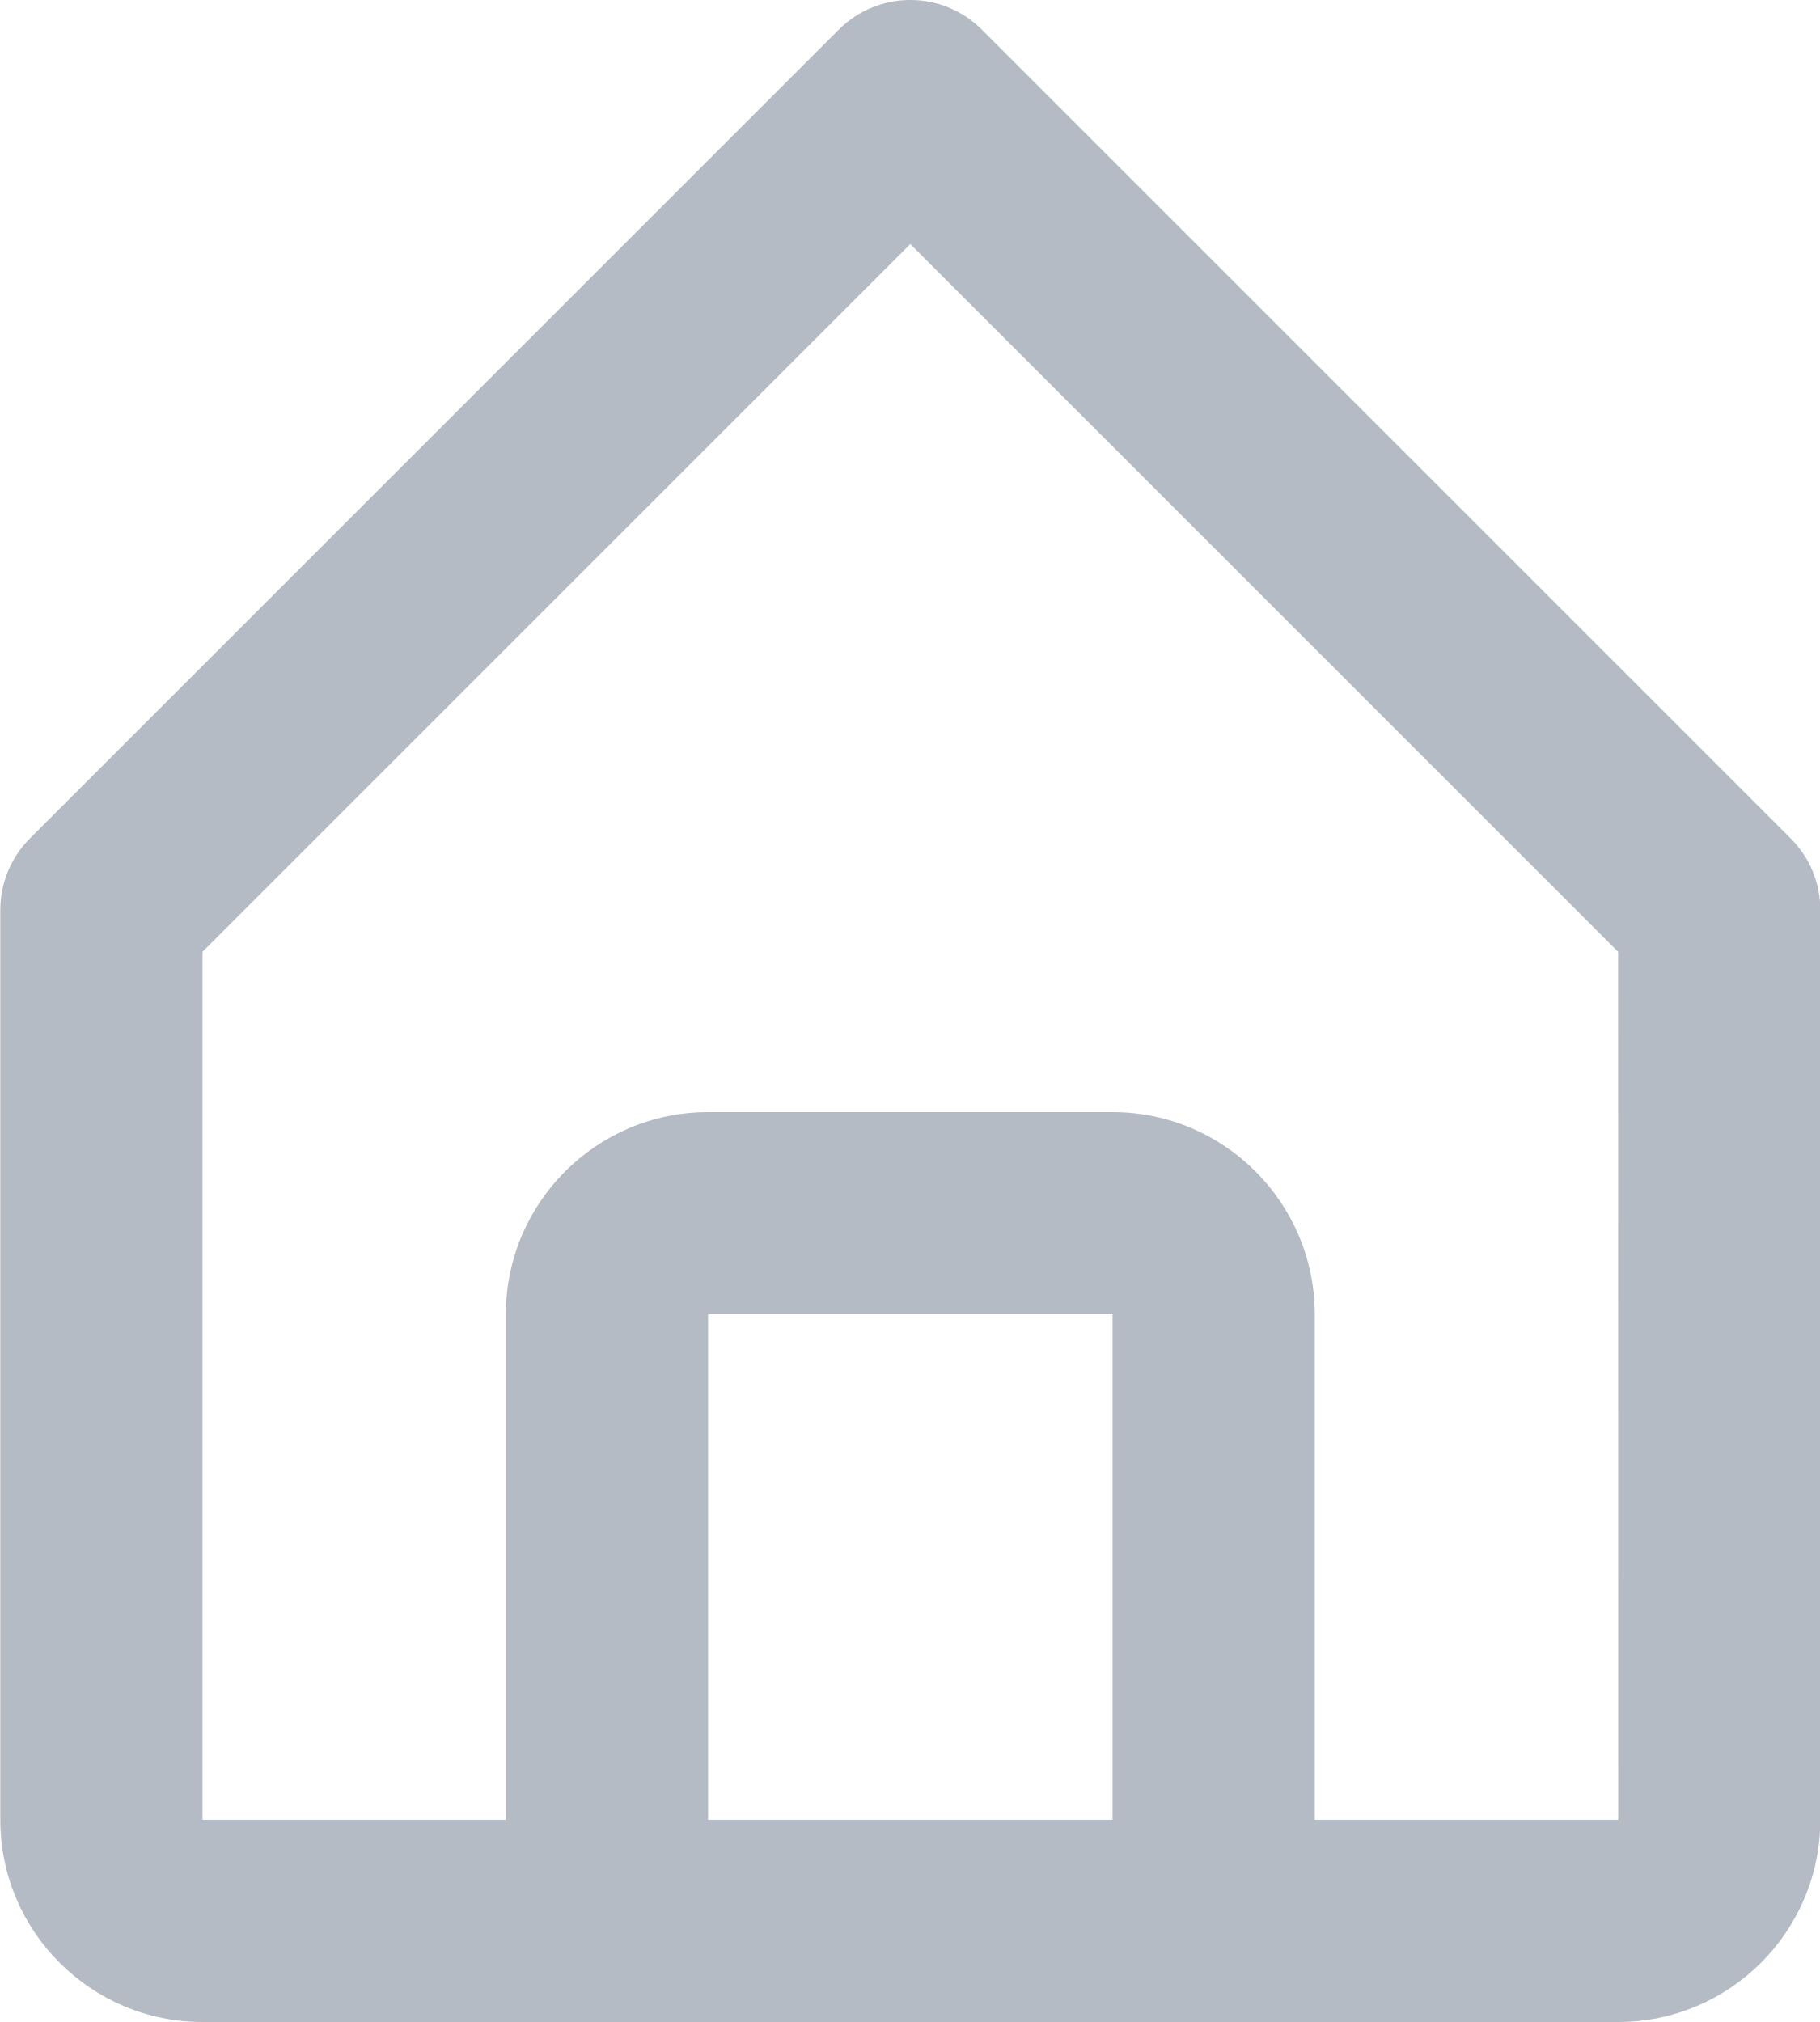
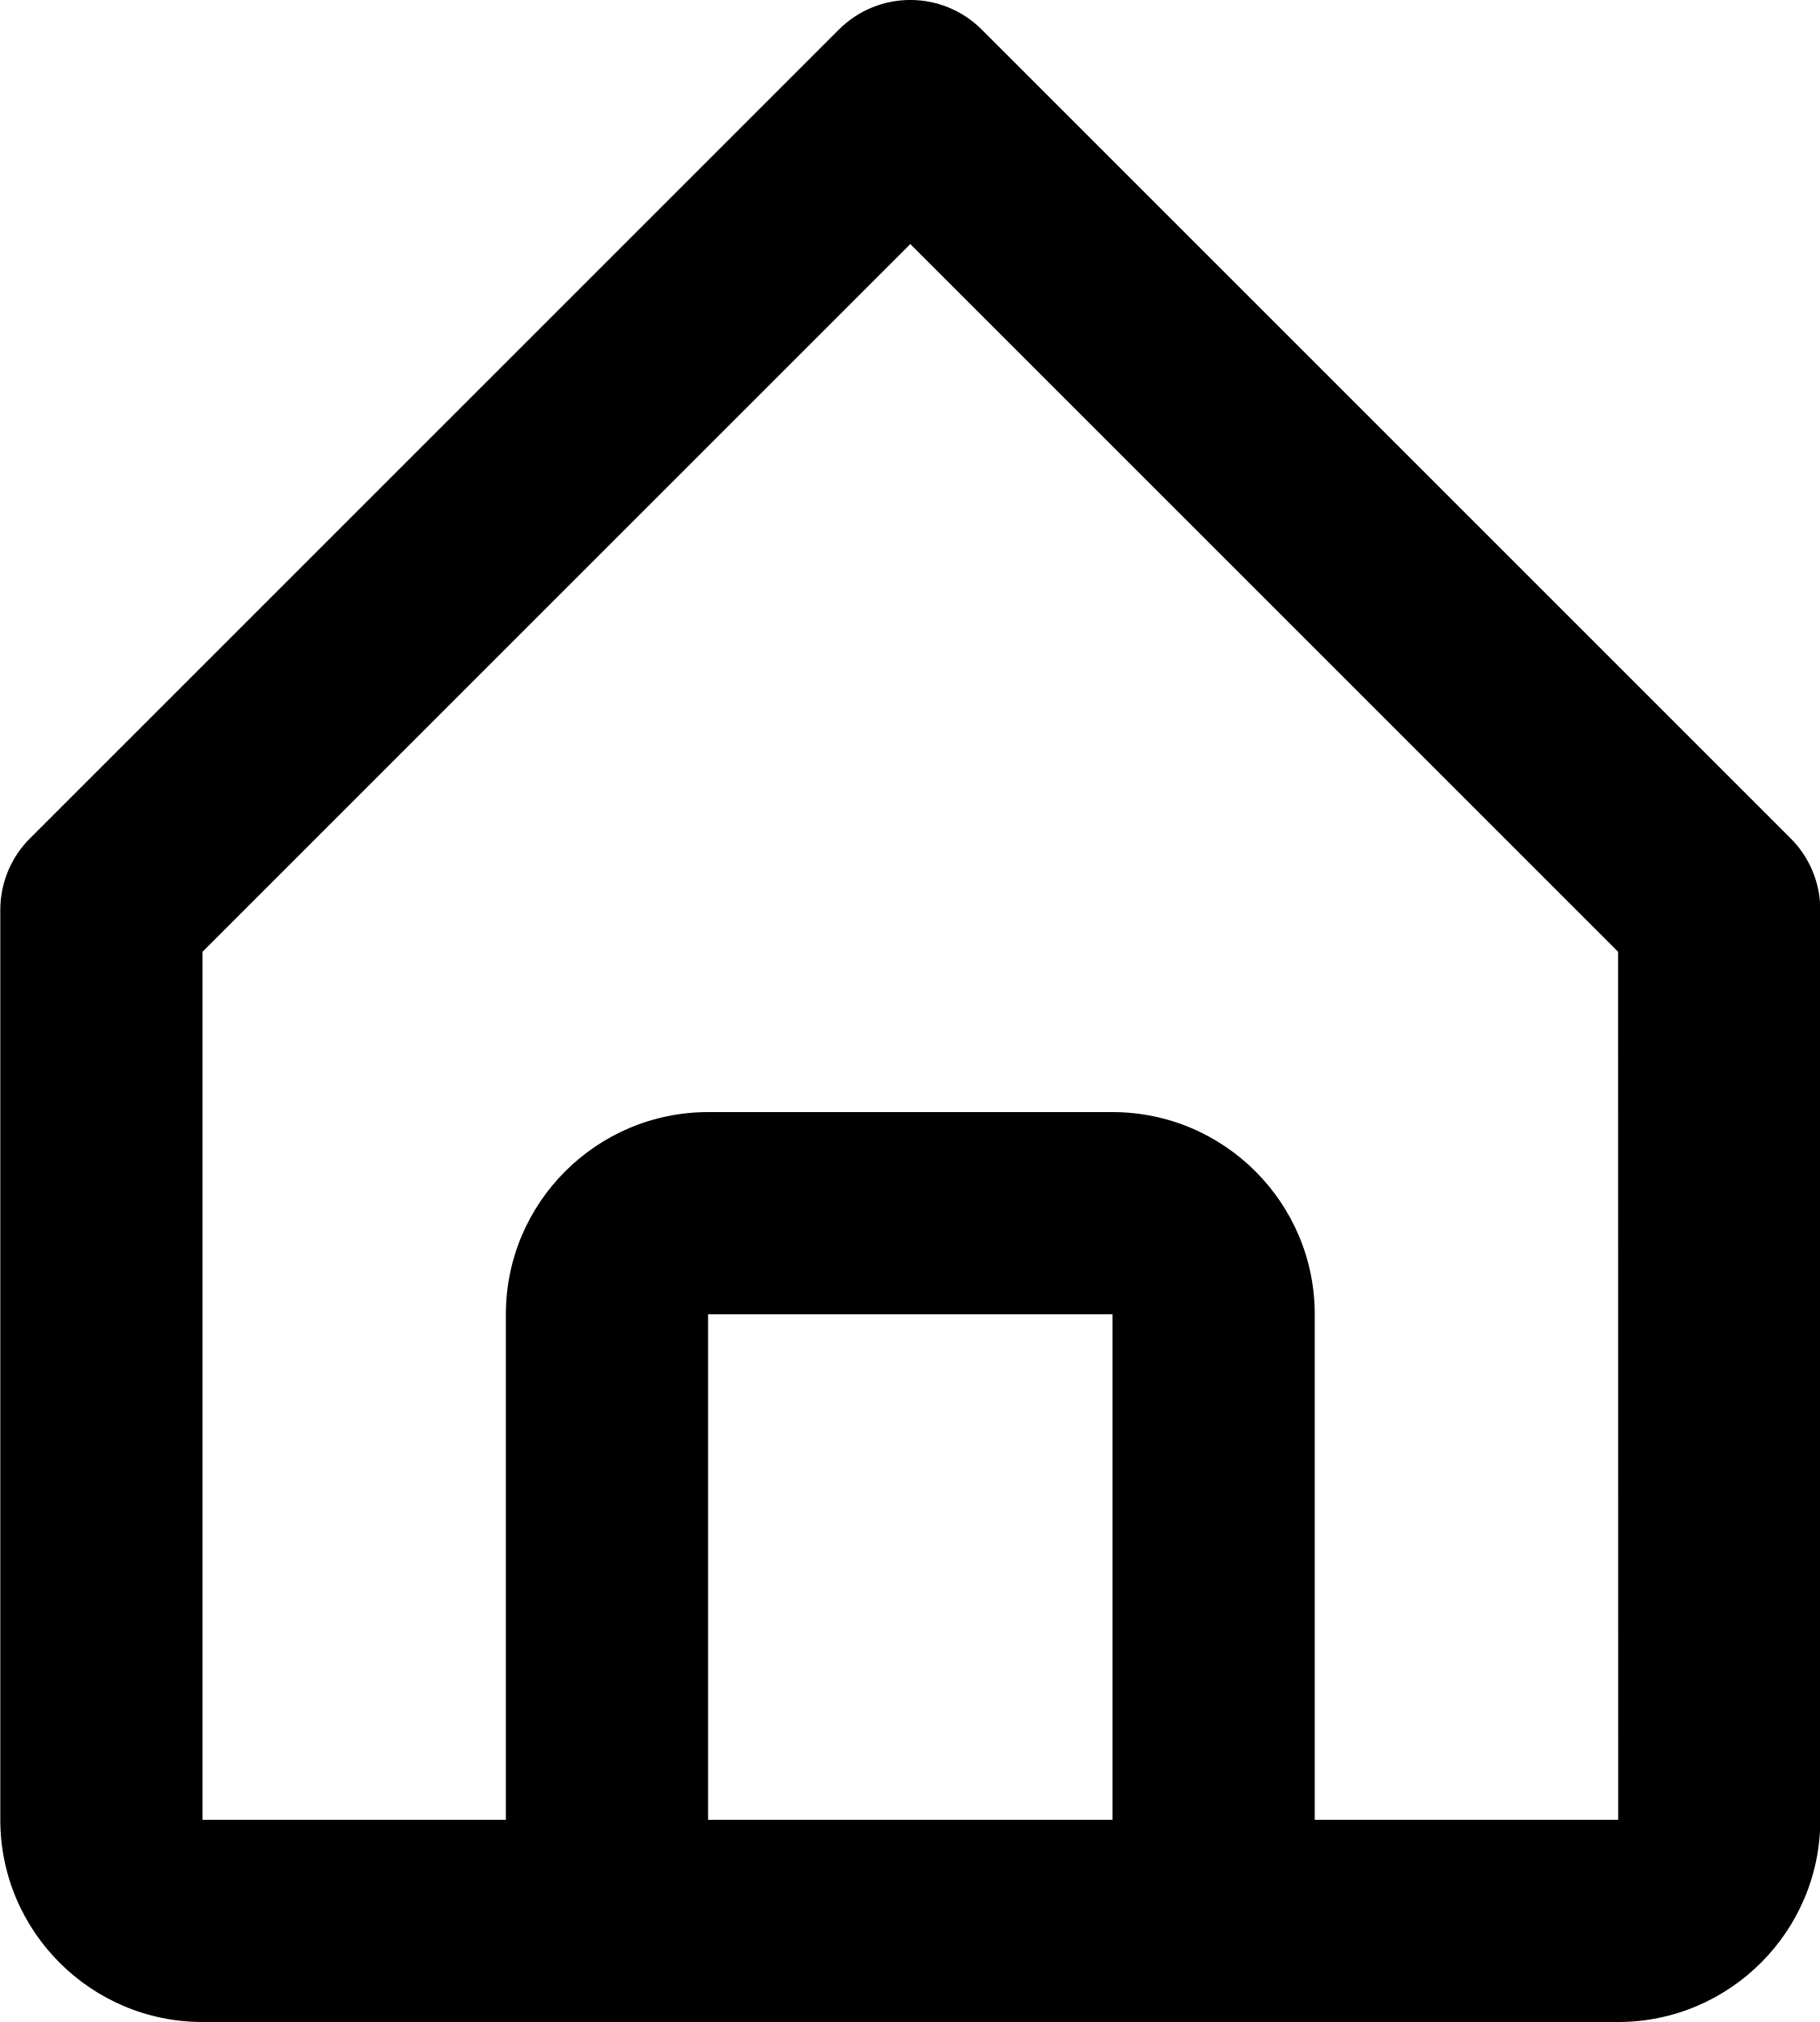
<svg xmlns="http://www.w3.org/2000/svg" width="18" height="20" viewBox="0 0 18 20" fill="none">
-   <path d="M2.003 20H6.003H12.003H16.003C17.106 20 18.003 19.103 18.003 18V9C18.003 8.735 17.898 8.48 17.71 8.293L9.71 0.293C9.319 -0.098 8.687 -0.098 8.296 0.293L0.296 8.293C0.108 8.48 0.003 8.735 0.003 9V18C0.003 19.103 0.9 20 2.003 20ZM7.003 18V13H11.003V18H7.003ZM2.003 9.414L9.003 2.414L16.003 9.414L16.004 18H13.003V13C13.003 11.897 12.106 11 11.003 11H7.003C5.9 11 5.003 11.897 5.003 13V18H2.003V9.414Z" fill="#B5BBC4" />
+   <path d="M2.003 20H6.003H12.003H16.003C17.106 20 18.003 19.103 18.003 18V9C18.003 8.735 17.898 8.48 17.71 8.293L9.71 0.293C9.319 -0.098 8.687 -0.098 8.296 0.293L0.296 8.293C0.108 8.48 0.003 8.735 0.003 9V18C0.003 19.103 0.9 20 2.003 20ZM7.003 18V13H11.003V18H7.003ZM2.003 9.414L9.003 2.414L16.003 9.414L16.004 18H13.003V13C13.003 11.897 12.106 11 11.003 11H7.003C5.9 11 5.003 11.897 5.003 13V18H2.003V9.414Z" fill="currentColor" />
</svg>
